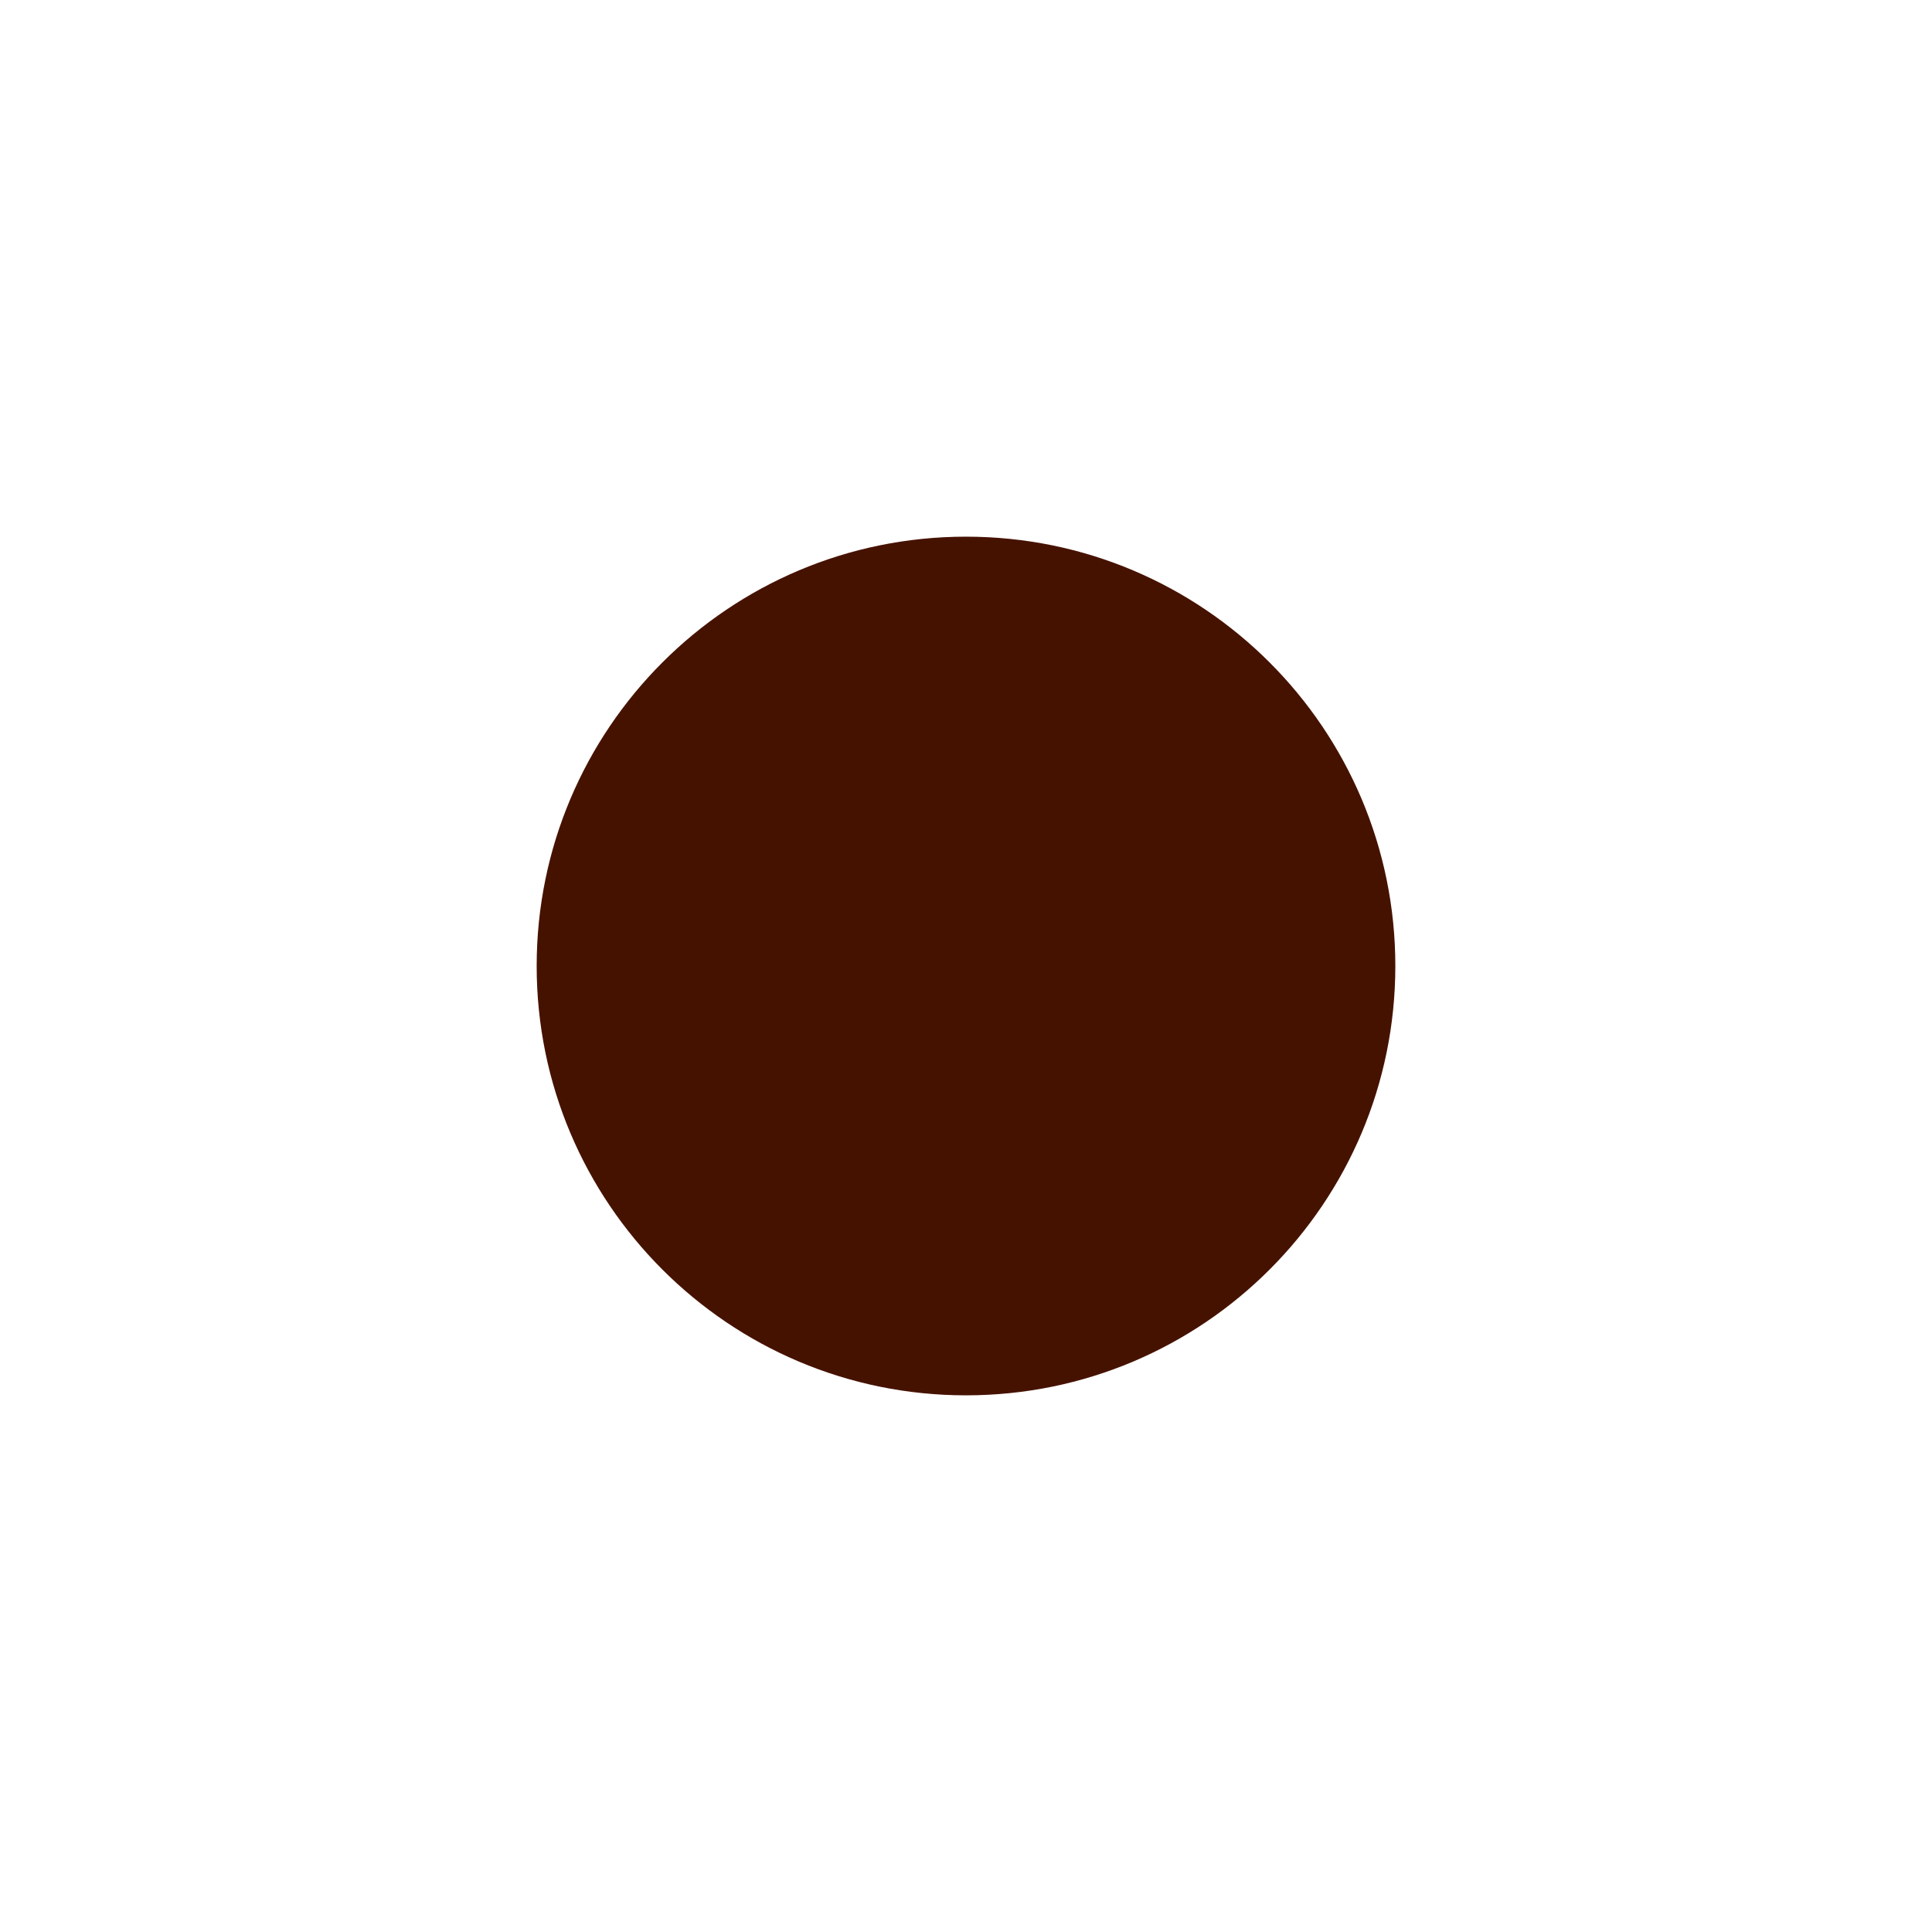
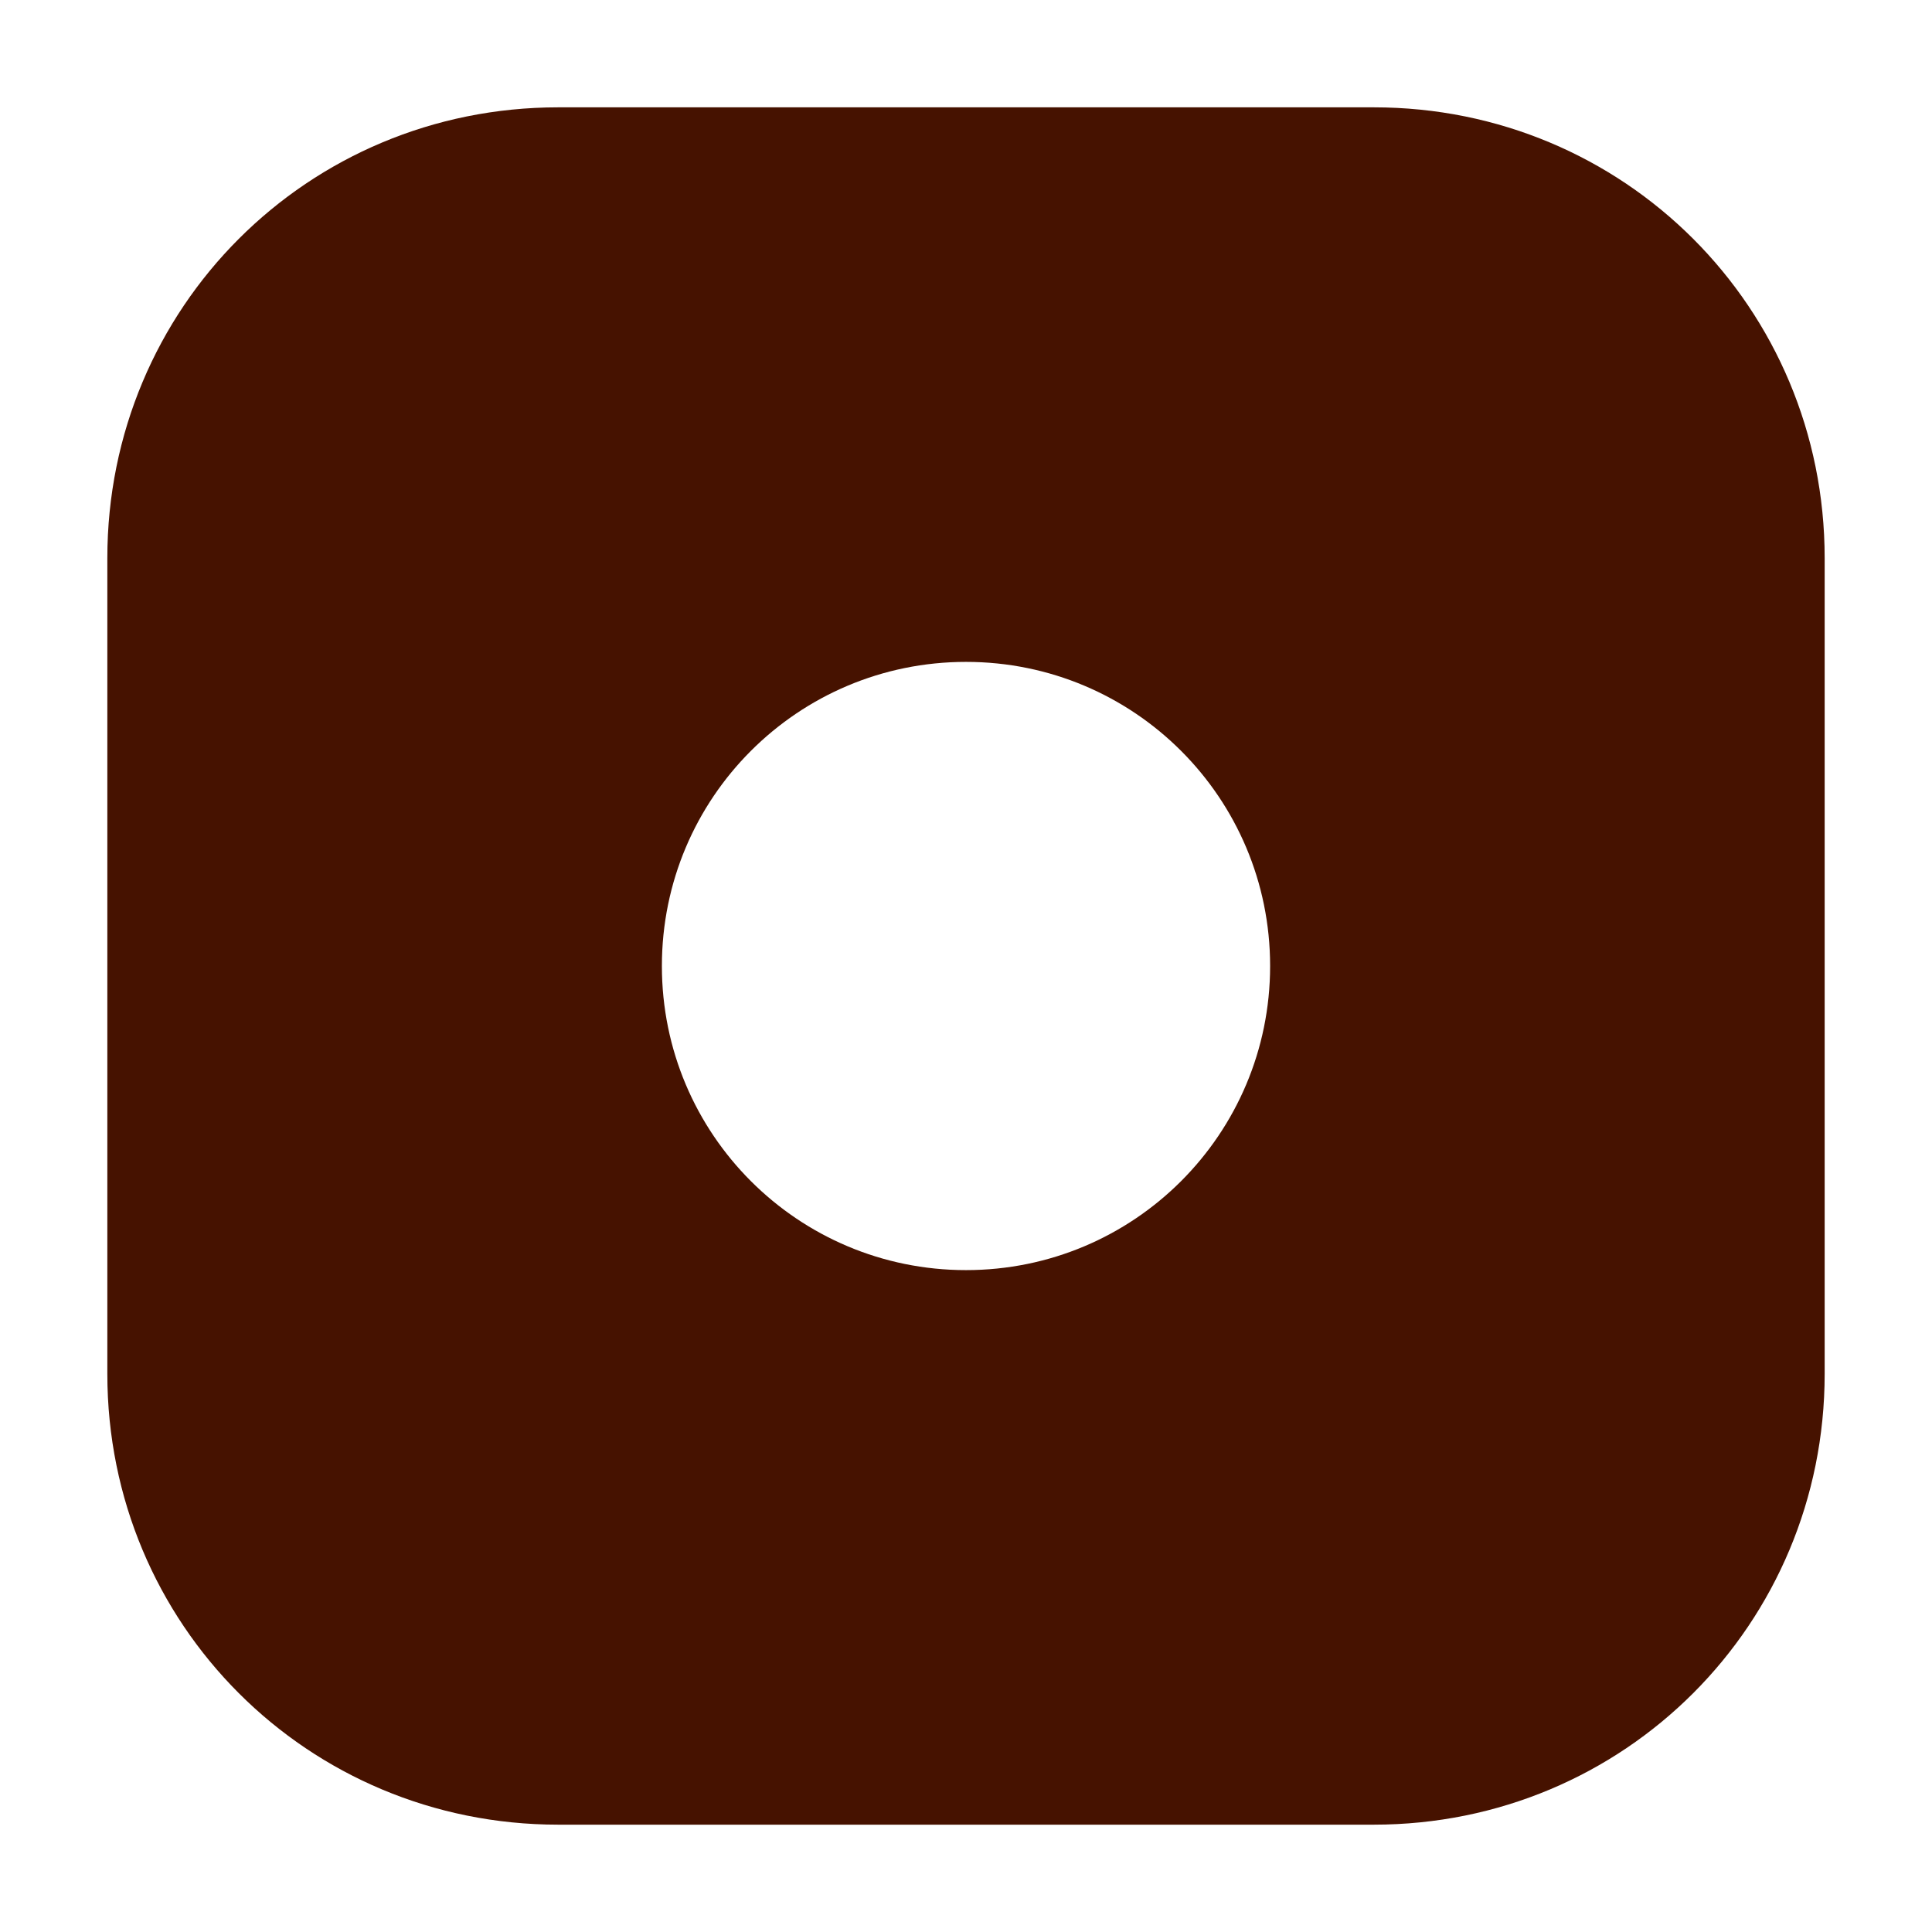
<svg xmlns="http://www.w3.org/2000/svg" id="Layer_1" version="1.1" viewBox="0 0 54 54">
  <defs>
    <style>
      .st0 {
        fill: #461200;
      }
    </style>
  </defs>
-   <circle class="st0" cx="27" cy="27" r="12" />
+   <path class="st0" d="M38.4,3H15.6c-7,0-12.6,5.6-12.6,12.6v22.8c0,7,5.6,12.6,12.6,12.6h22.8c7,0,12.6-5.6,12.6-12.6V15.6c0-7-5.6-12.6-12.6-12.6ZM27,35.5c-4.7,0-8.5-3.8-8.5-8.5s3.8-8.5,8.5-8.5,8.5,3.8,8.5,8.5-3.8,8.5-8.5,8.5Z" />
</svg>
